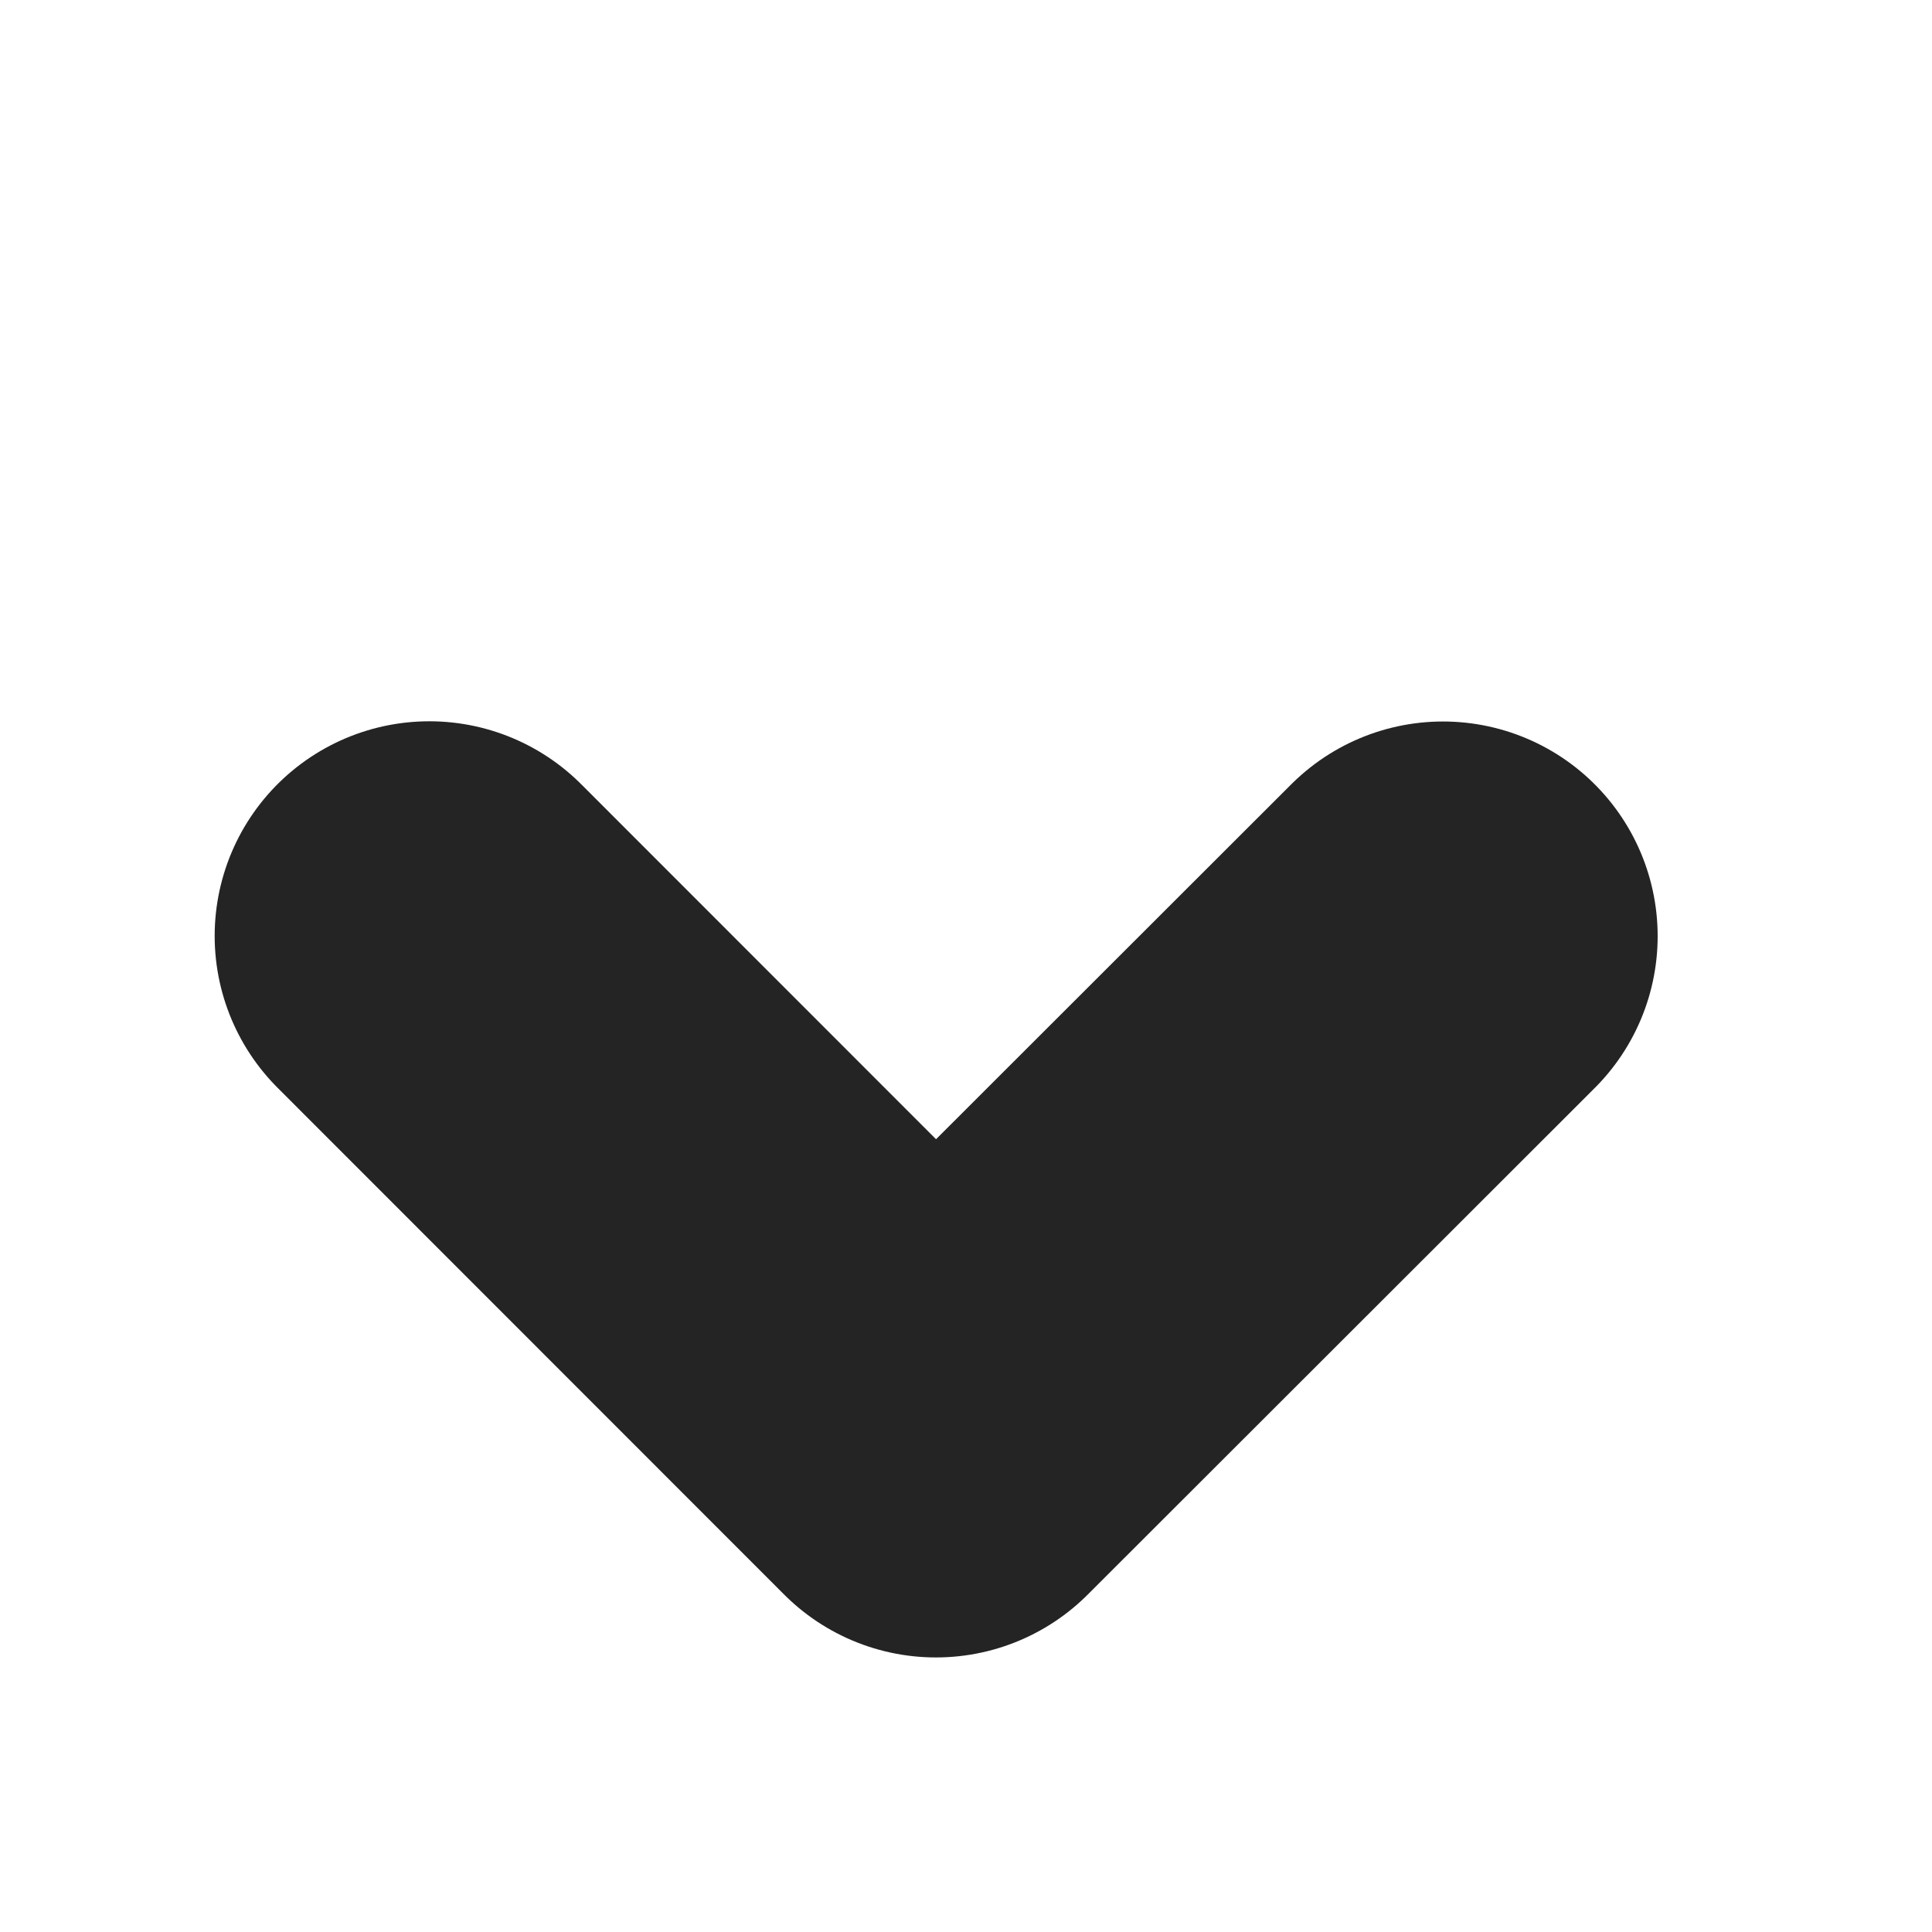
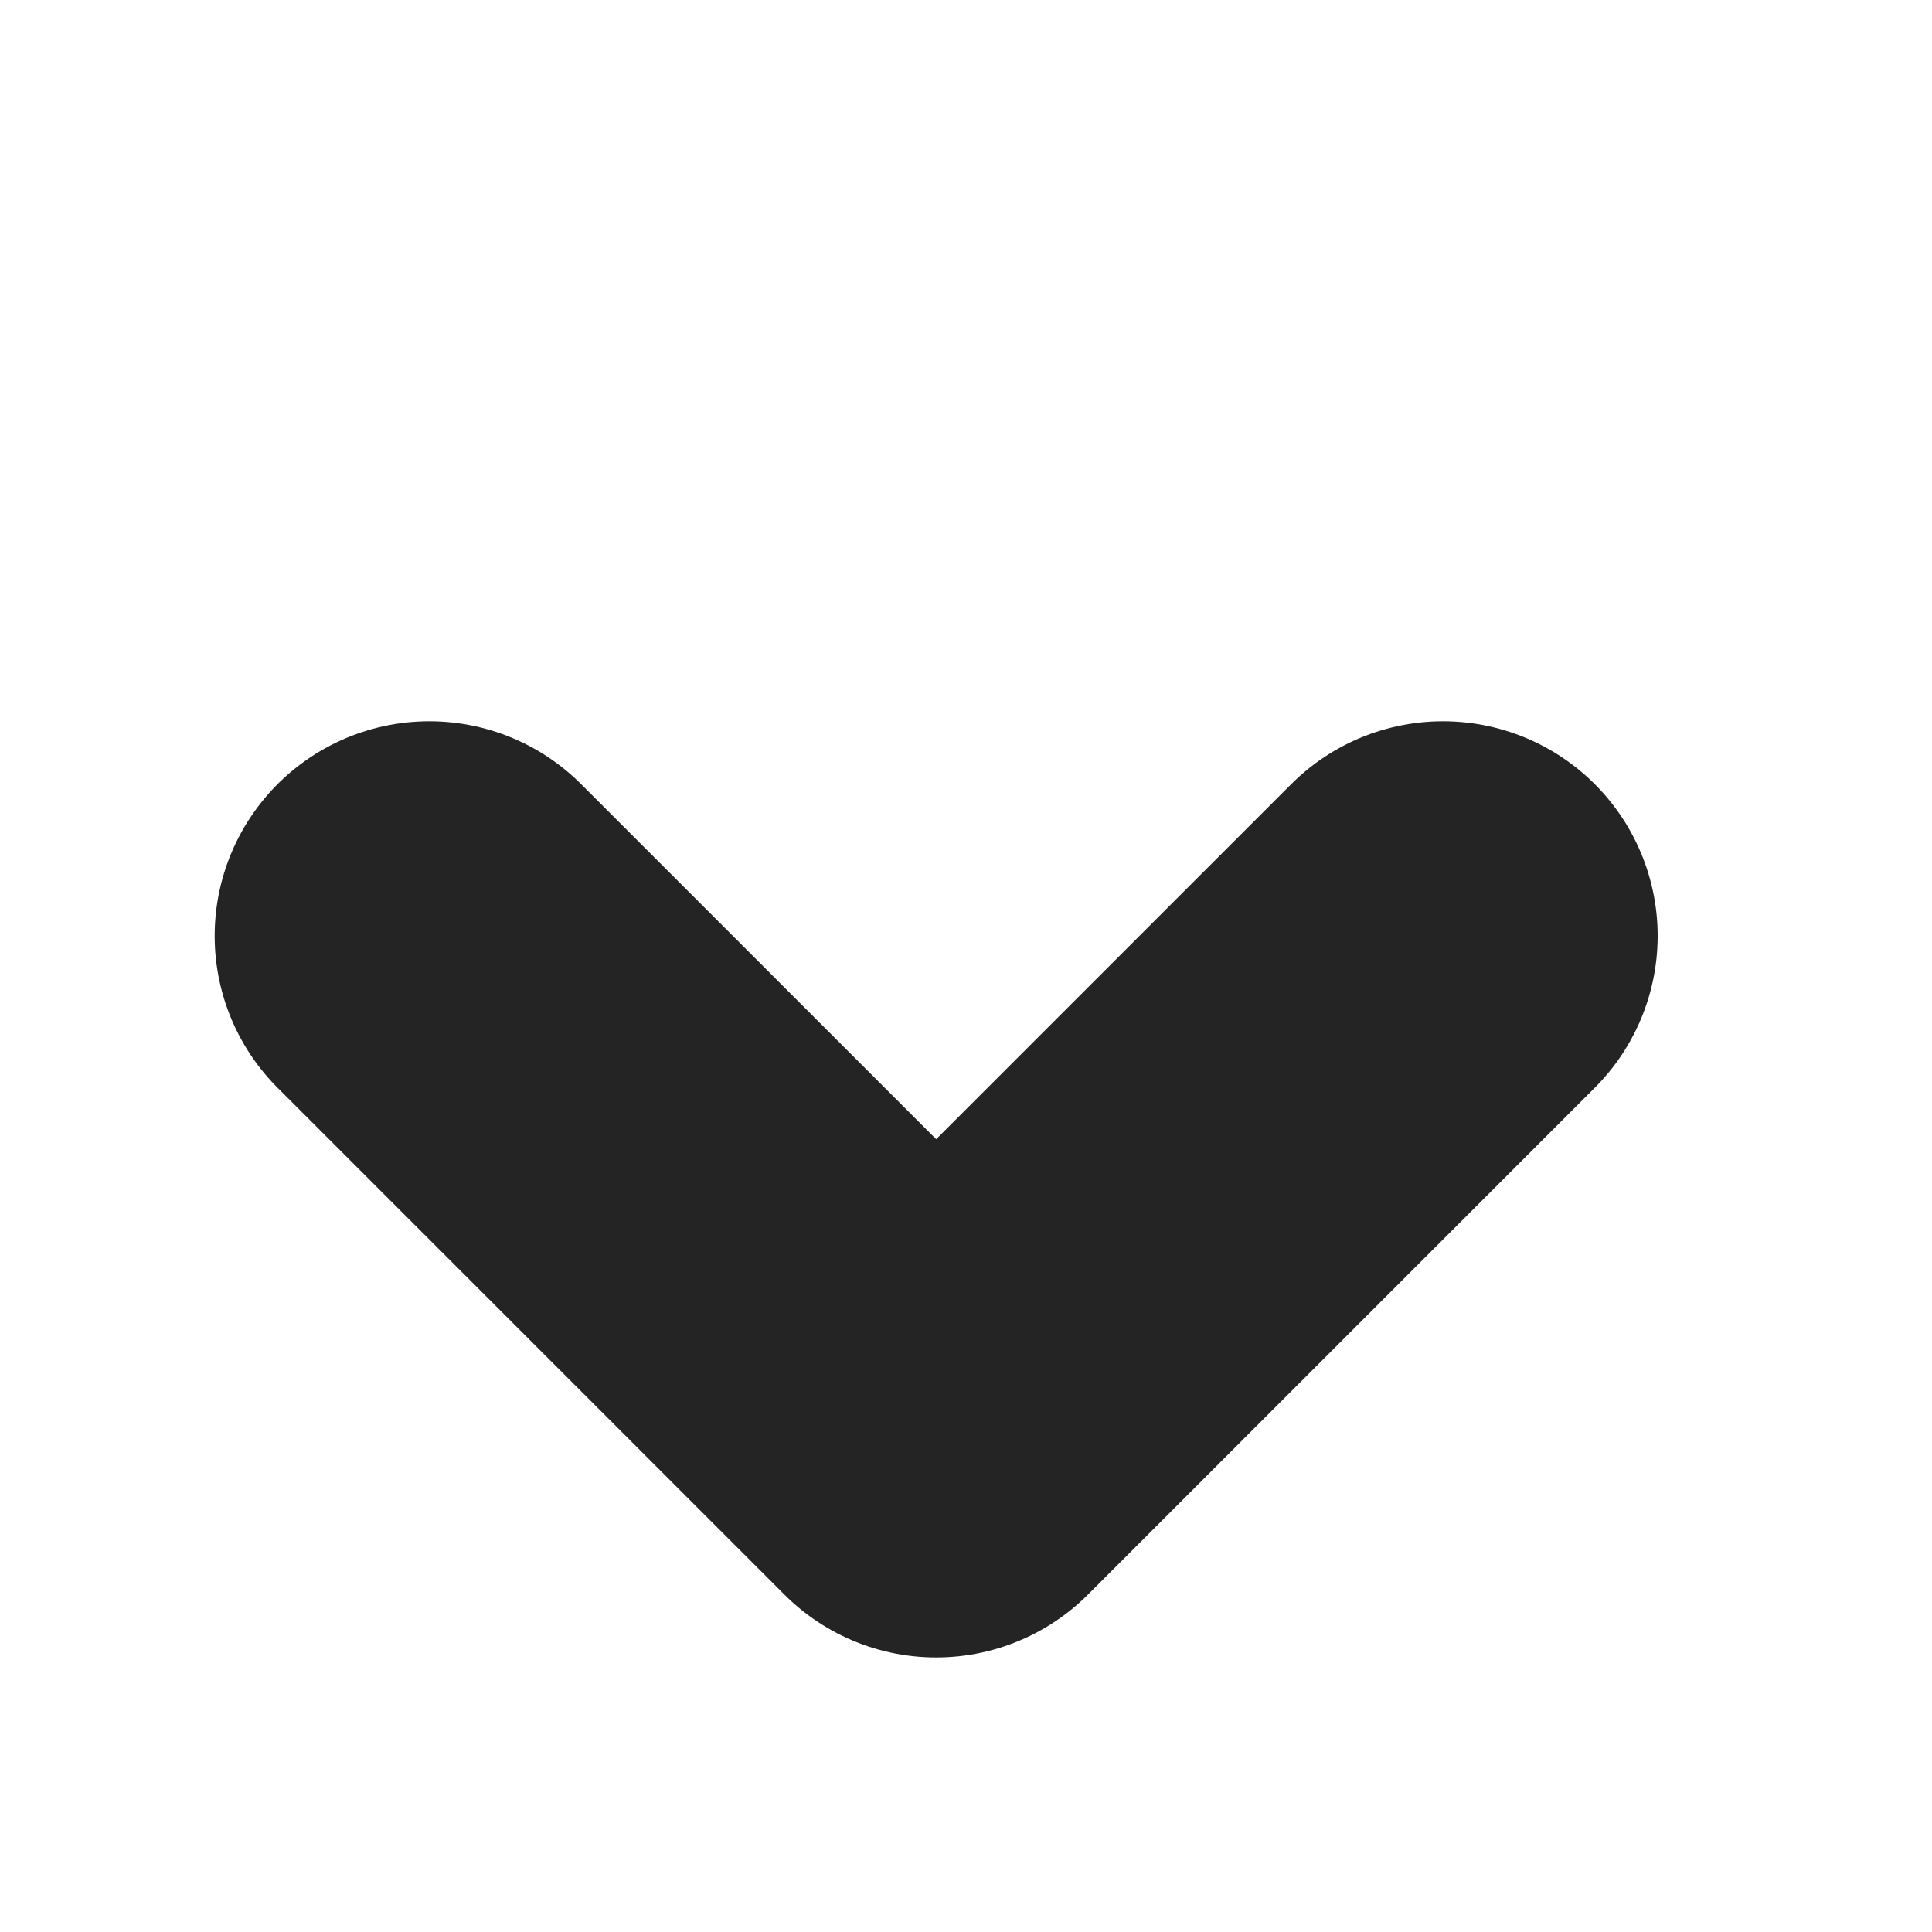
- <svg xmlns="http://www.w3.org/2000/svg" width="9" height="9" fill="none">
-   <path d="M2 4.36l2.36 2.361 2.362-2.36" stroke="#242424" stroke-width="2" stroke-linecap="round" stroke-linejoin="round" />
+ <svg xmlns="http://www.w3.org/2000/svg" width="9" height="9" viewBox="0 0 9 9" fill="none">
+   <path d="M2 4.36L4.361 6.721L6.722 4.36" stroke="#242424" stroke-width="2" stroke-linecap="round" stroke-linejoin="round" />
</svg>
